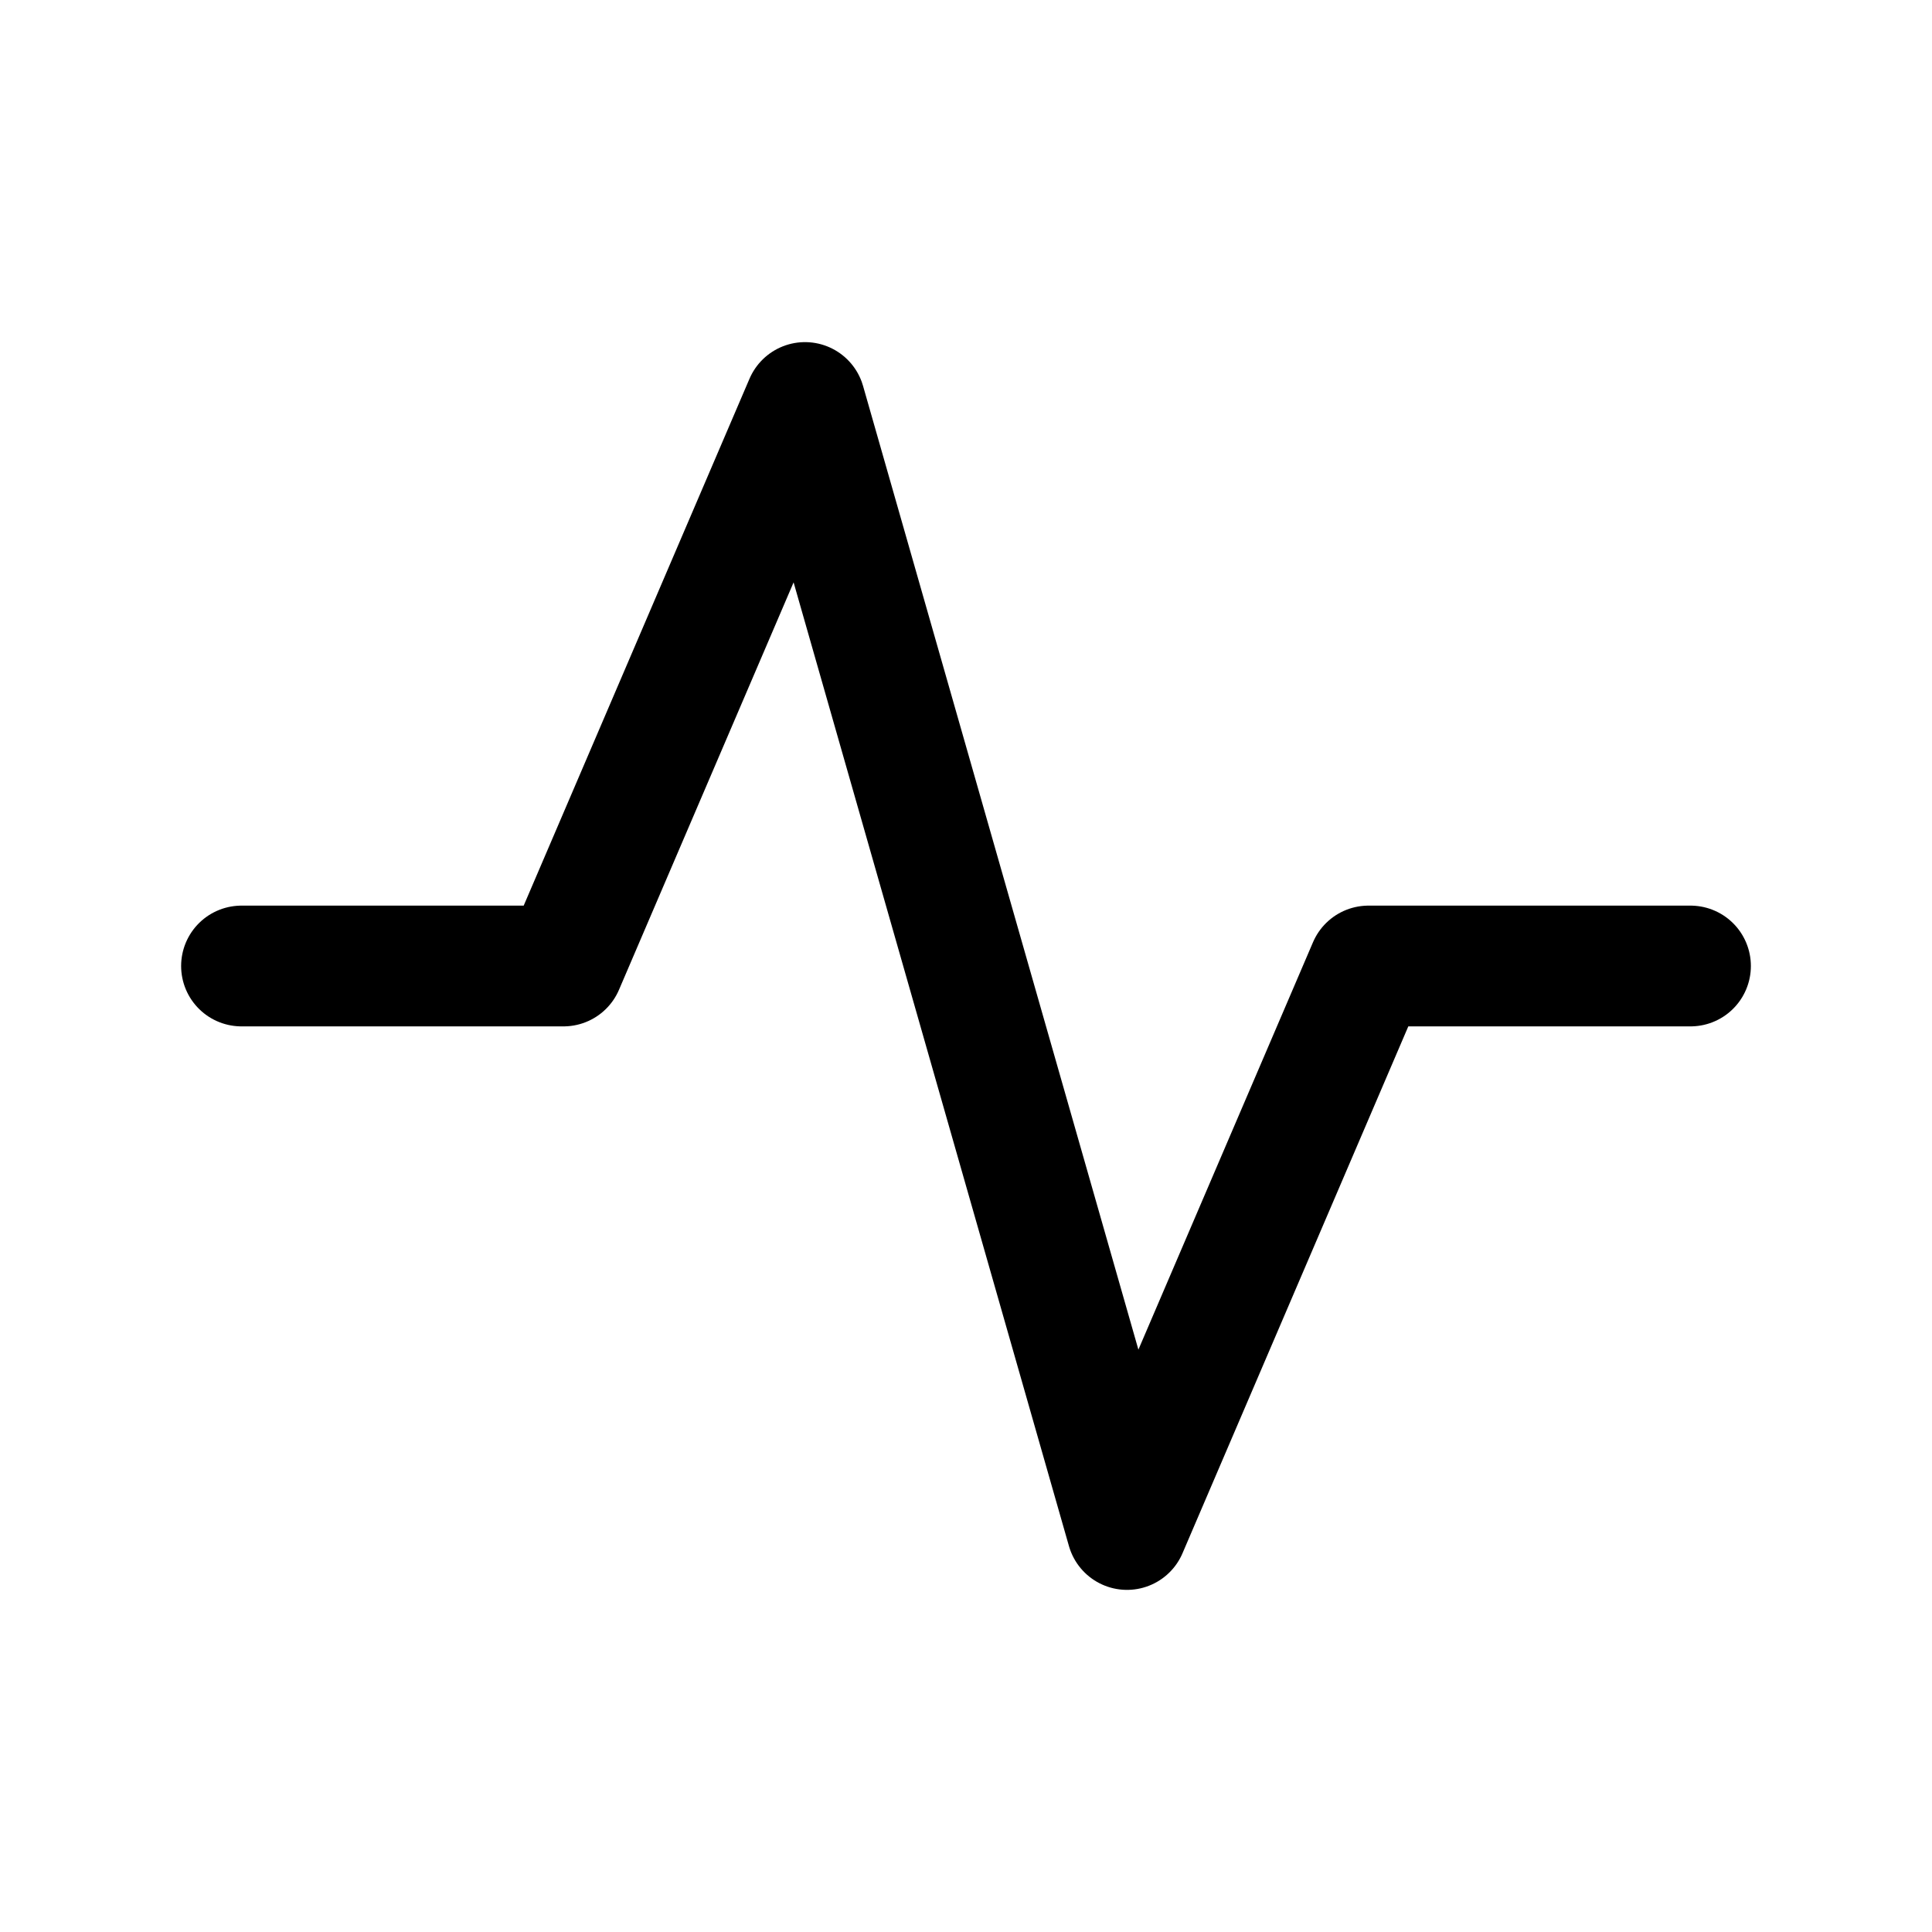
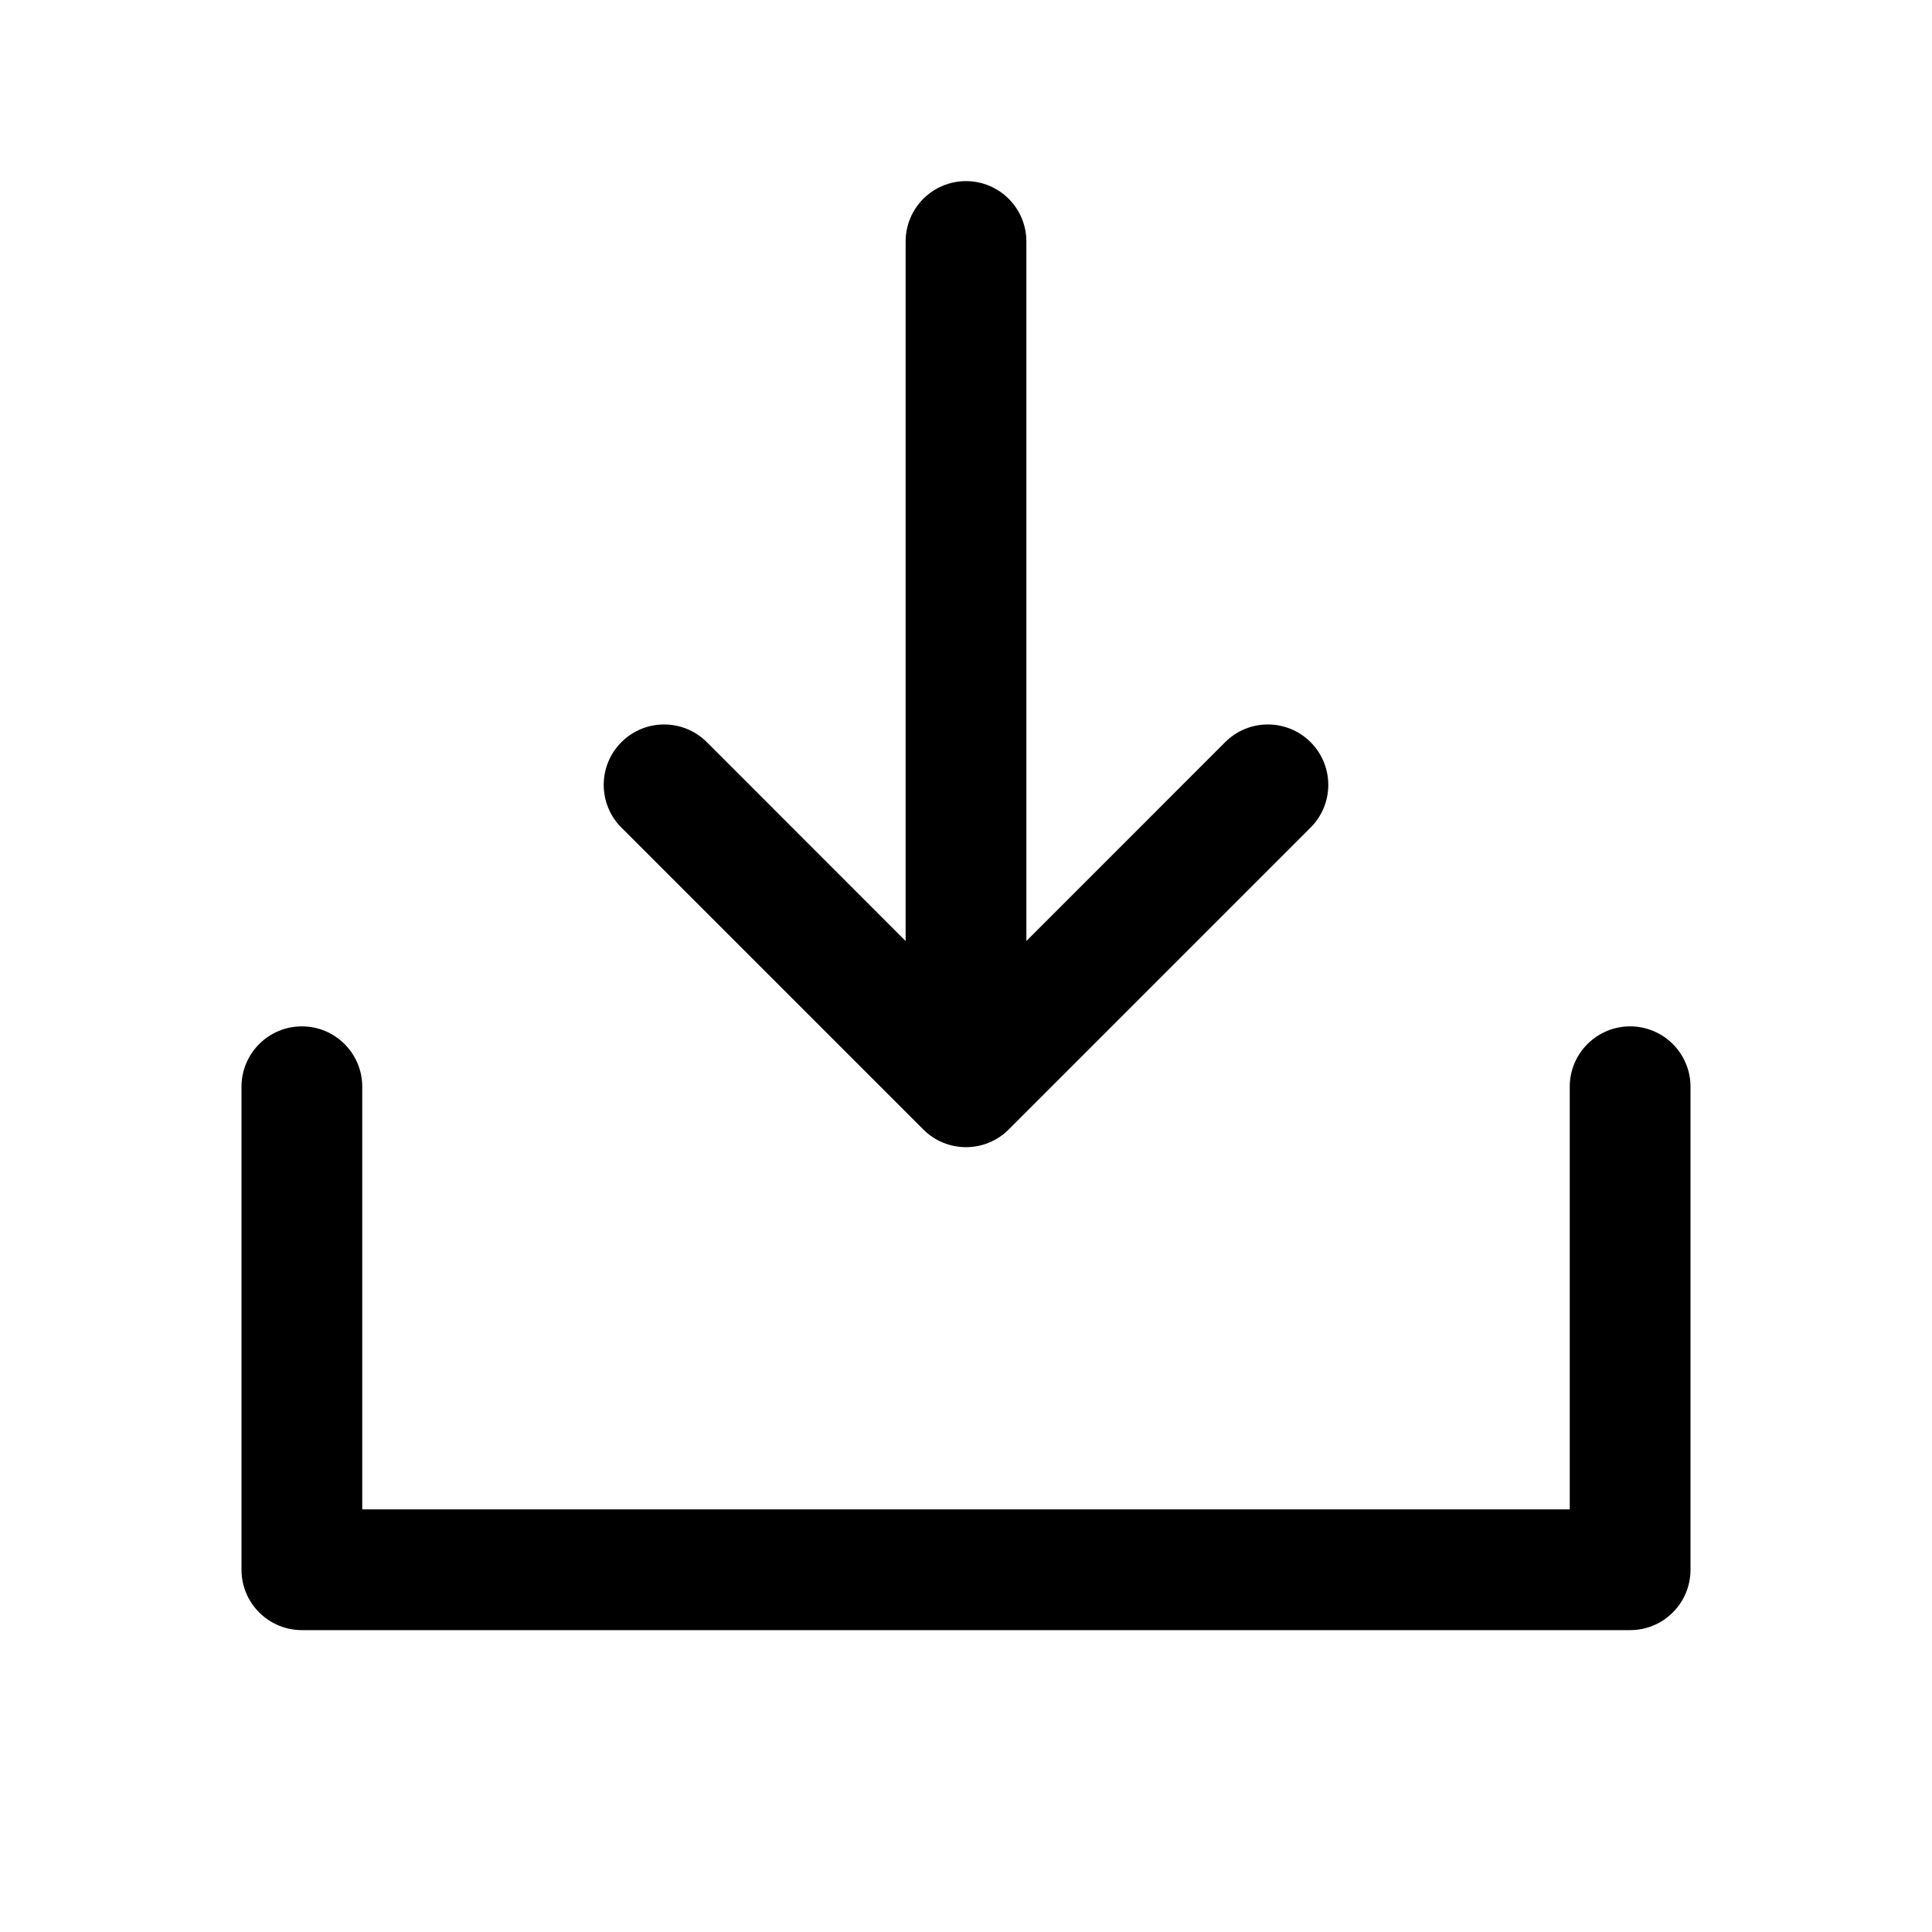
- <svg xmlns="http://www.w3.org/2000/svg" width="24" height="24" viewBox="0 0 24 24" fill="none" stroke="#000000" stroke-width="1.5" stroke-linecap="round" stroke-linejoin="round">
-   <path d="M3 12h4l3-7 4 14 3-7h4" />
+ <svg xmlns="http://www.w3.org/2000/svg" viewBox="0 0 256 256" fill="currentColor">
+   <path d="M224,144v64a8,8,0,0,1-8,8H40a8,8,0,0,1-8-8V144a8,8,0,0,1,16,0v56H208V144a8,8,0,0,1,16,0Zm-101.66,5.66a8,8,0,0,0,11.32,0l40-40a8,8,0,0,0-11.32-11.32L136,124.69V32a8,8,0,0,0-16,0v92.69L93.66,98.34a8,8,0,0,0-11.32,11.32Z" />
</svg>
